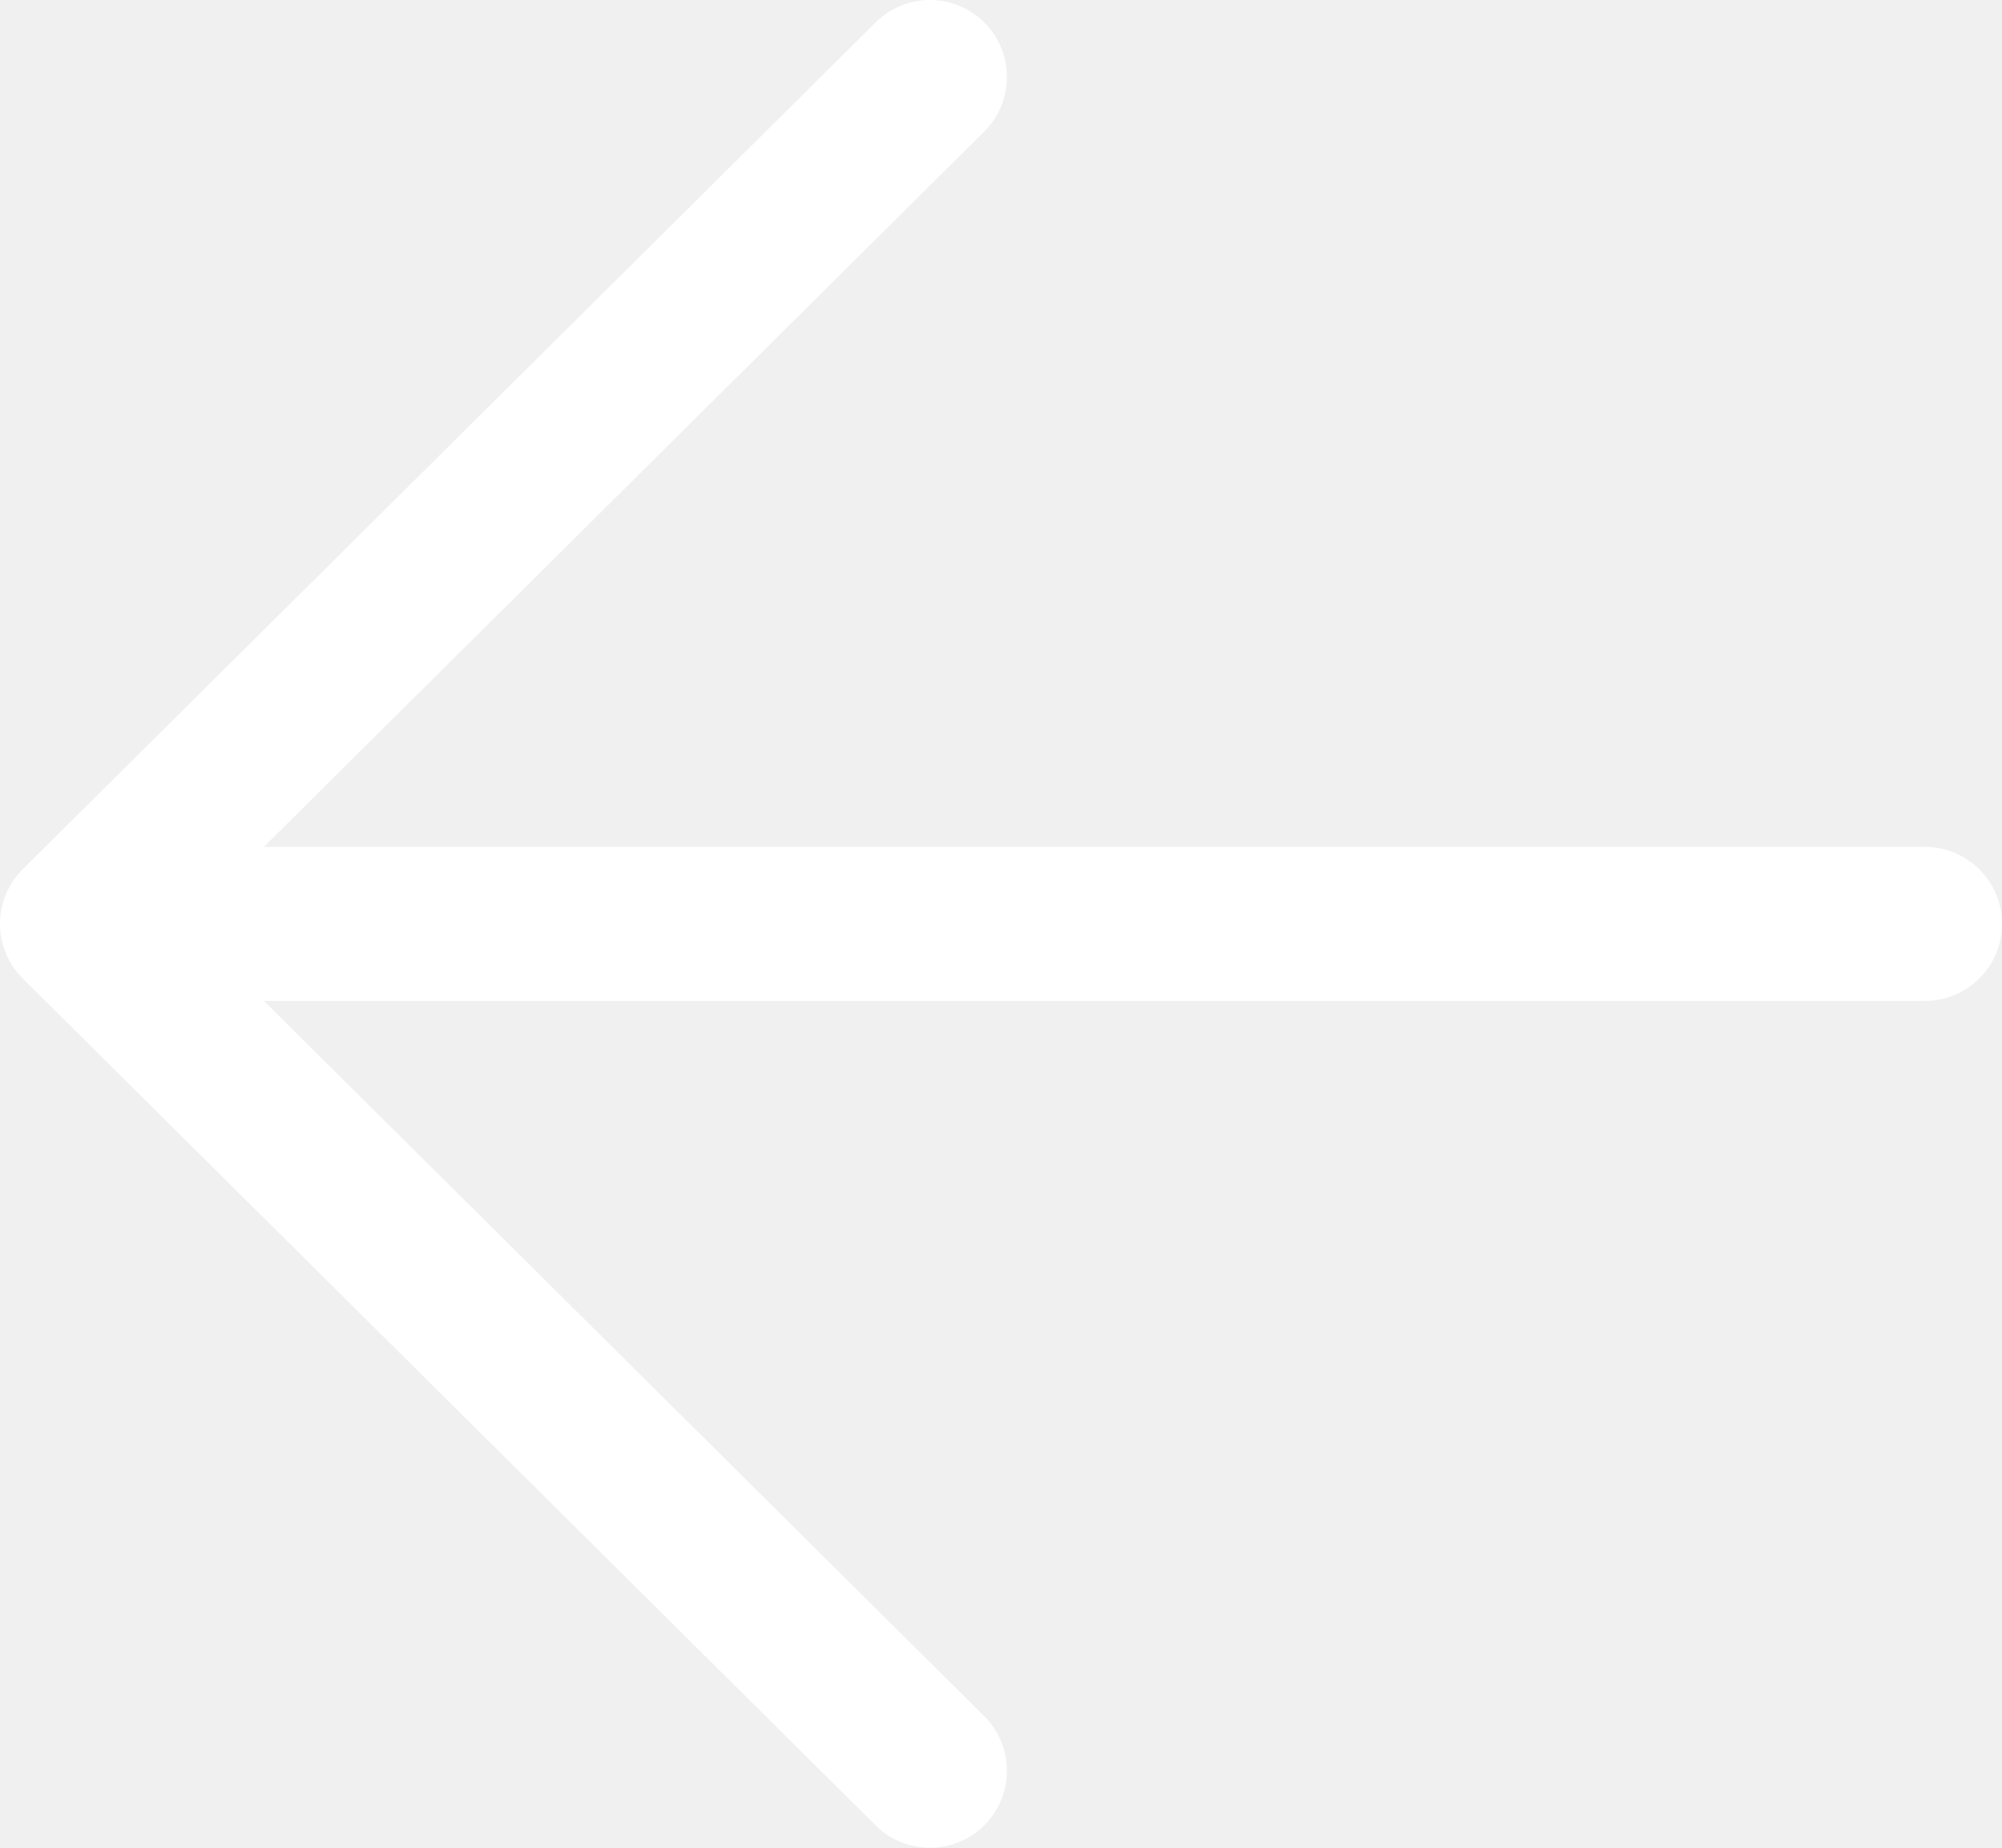
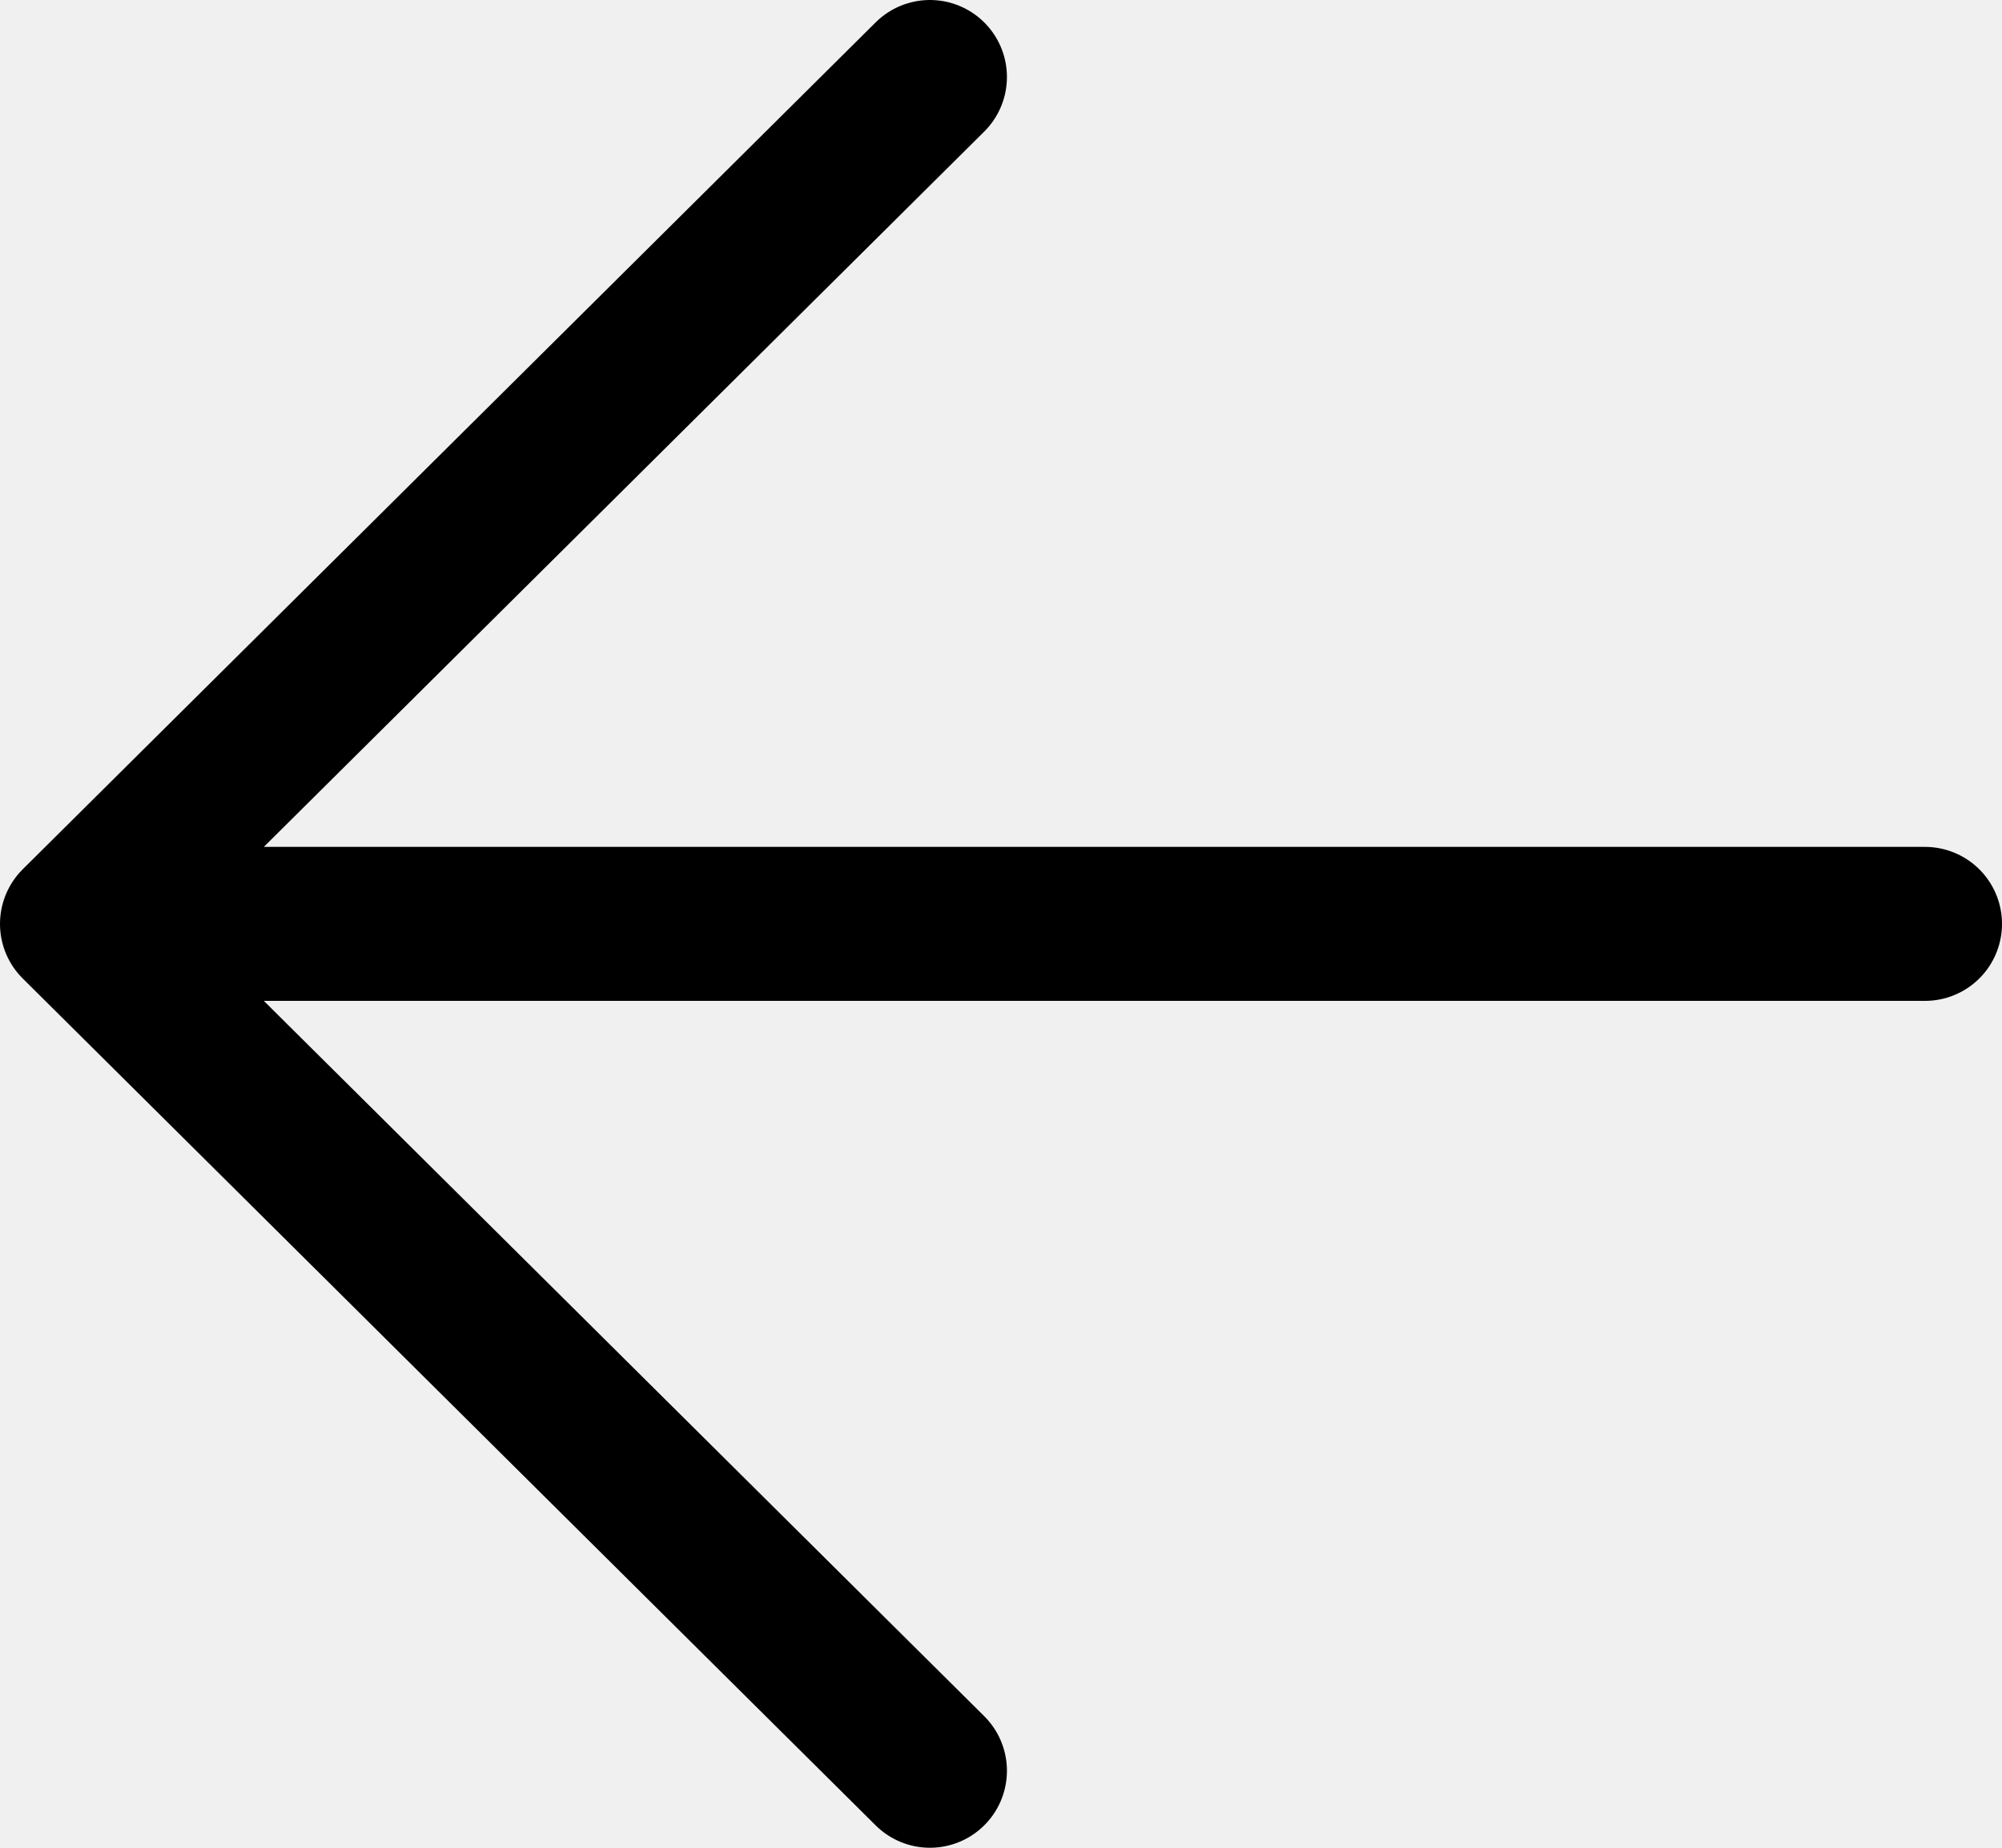
<svg xmlns="http://www.w3.org/2000/svg" width="26" height="24" viewBox="0 0 26 24" fill="none">
-   <path d="M12.077 23L1 12L12.077 1M2.538 12H25" stroke="white" stroke-width="2" stroke-linecap="round" stroke-linejoin="round" />
+   <path d="M12.077 23L1 12L12.077 1M2.538 12H25" stroke="#000" stroke-width="2" stroke-linecap="round" stroke-linejoin="round" />
</svg>
